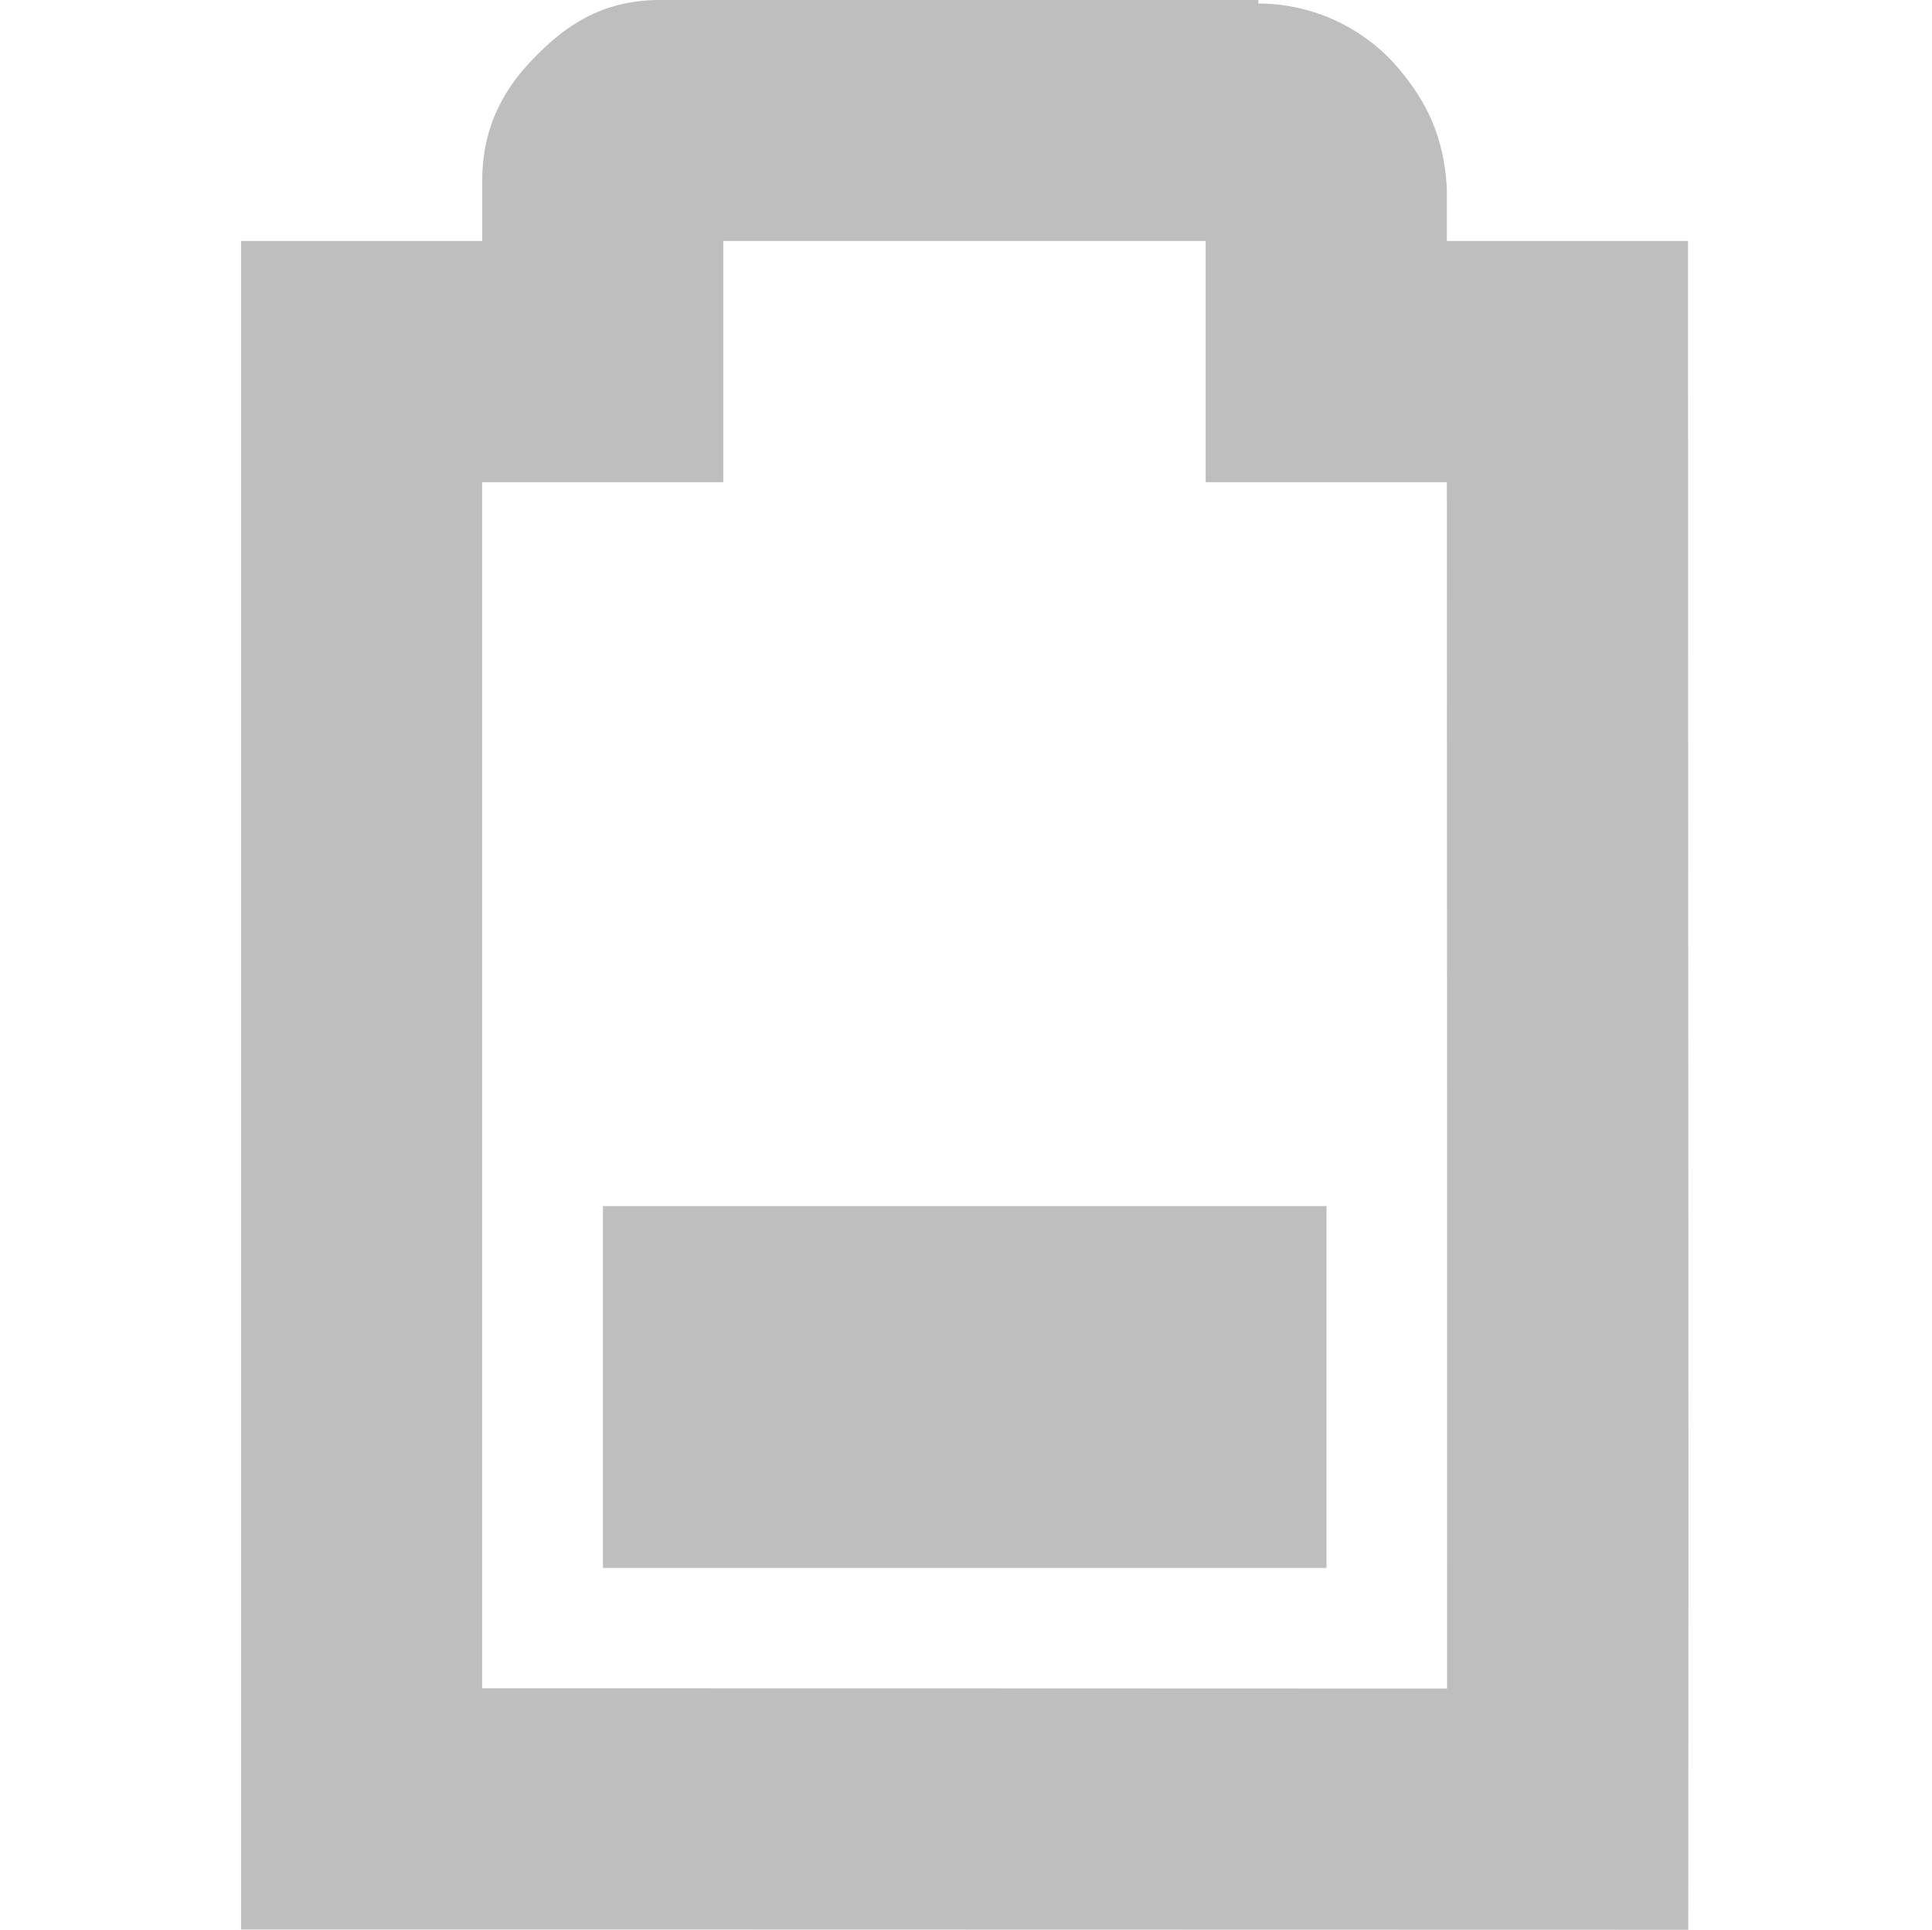
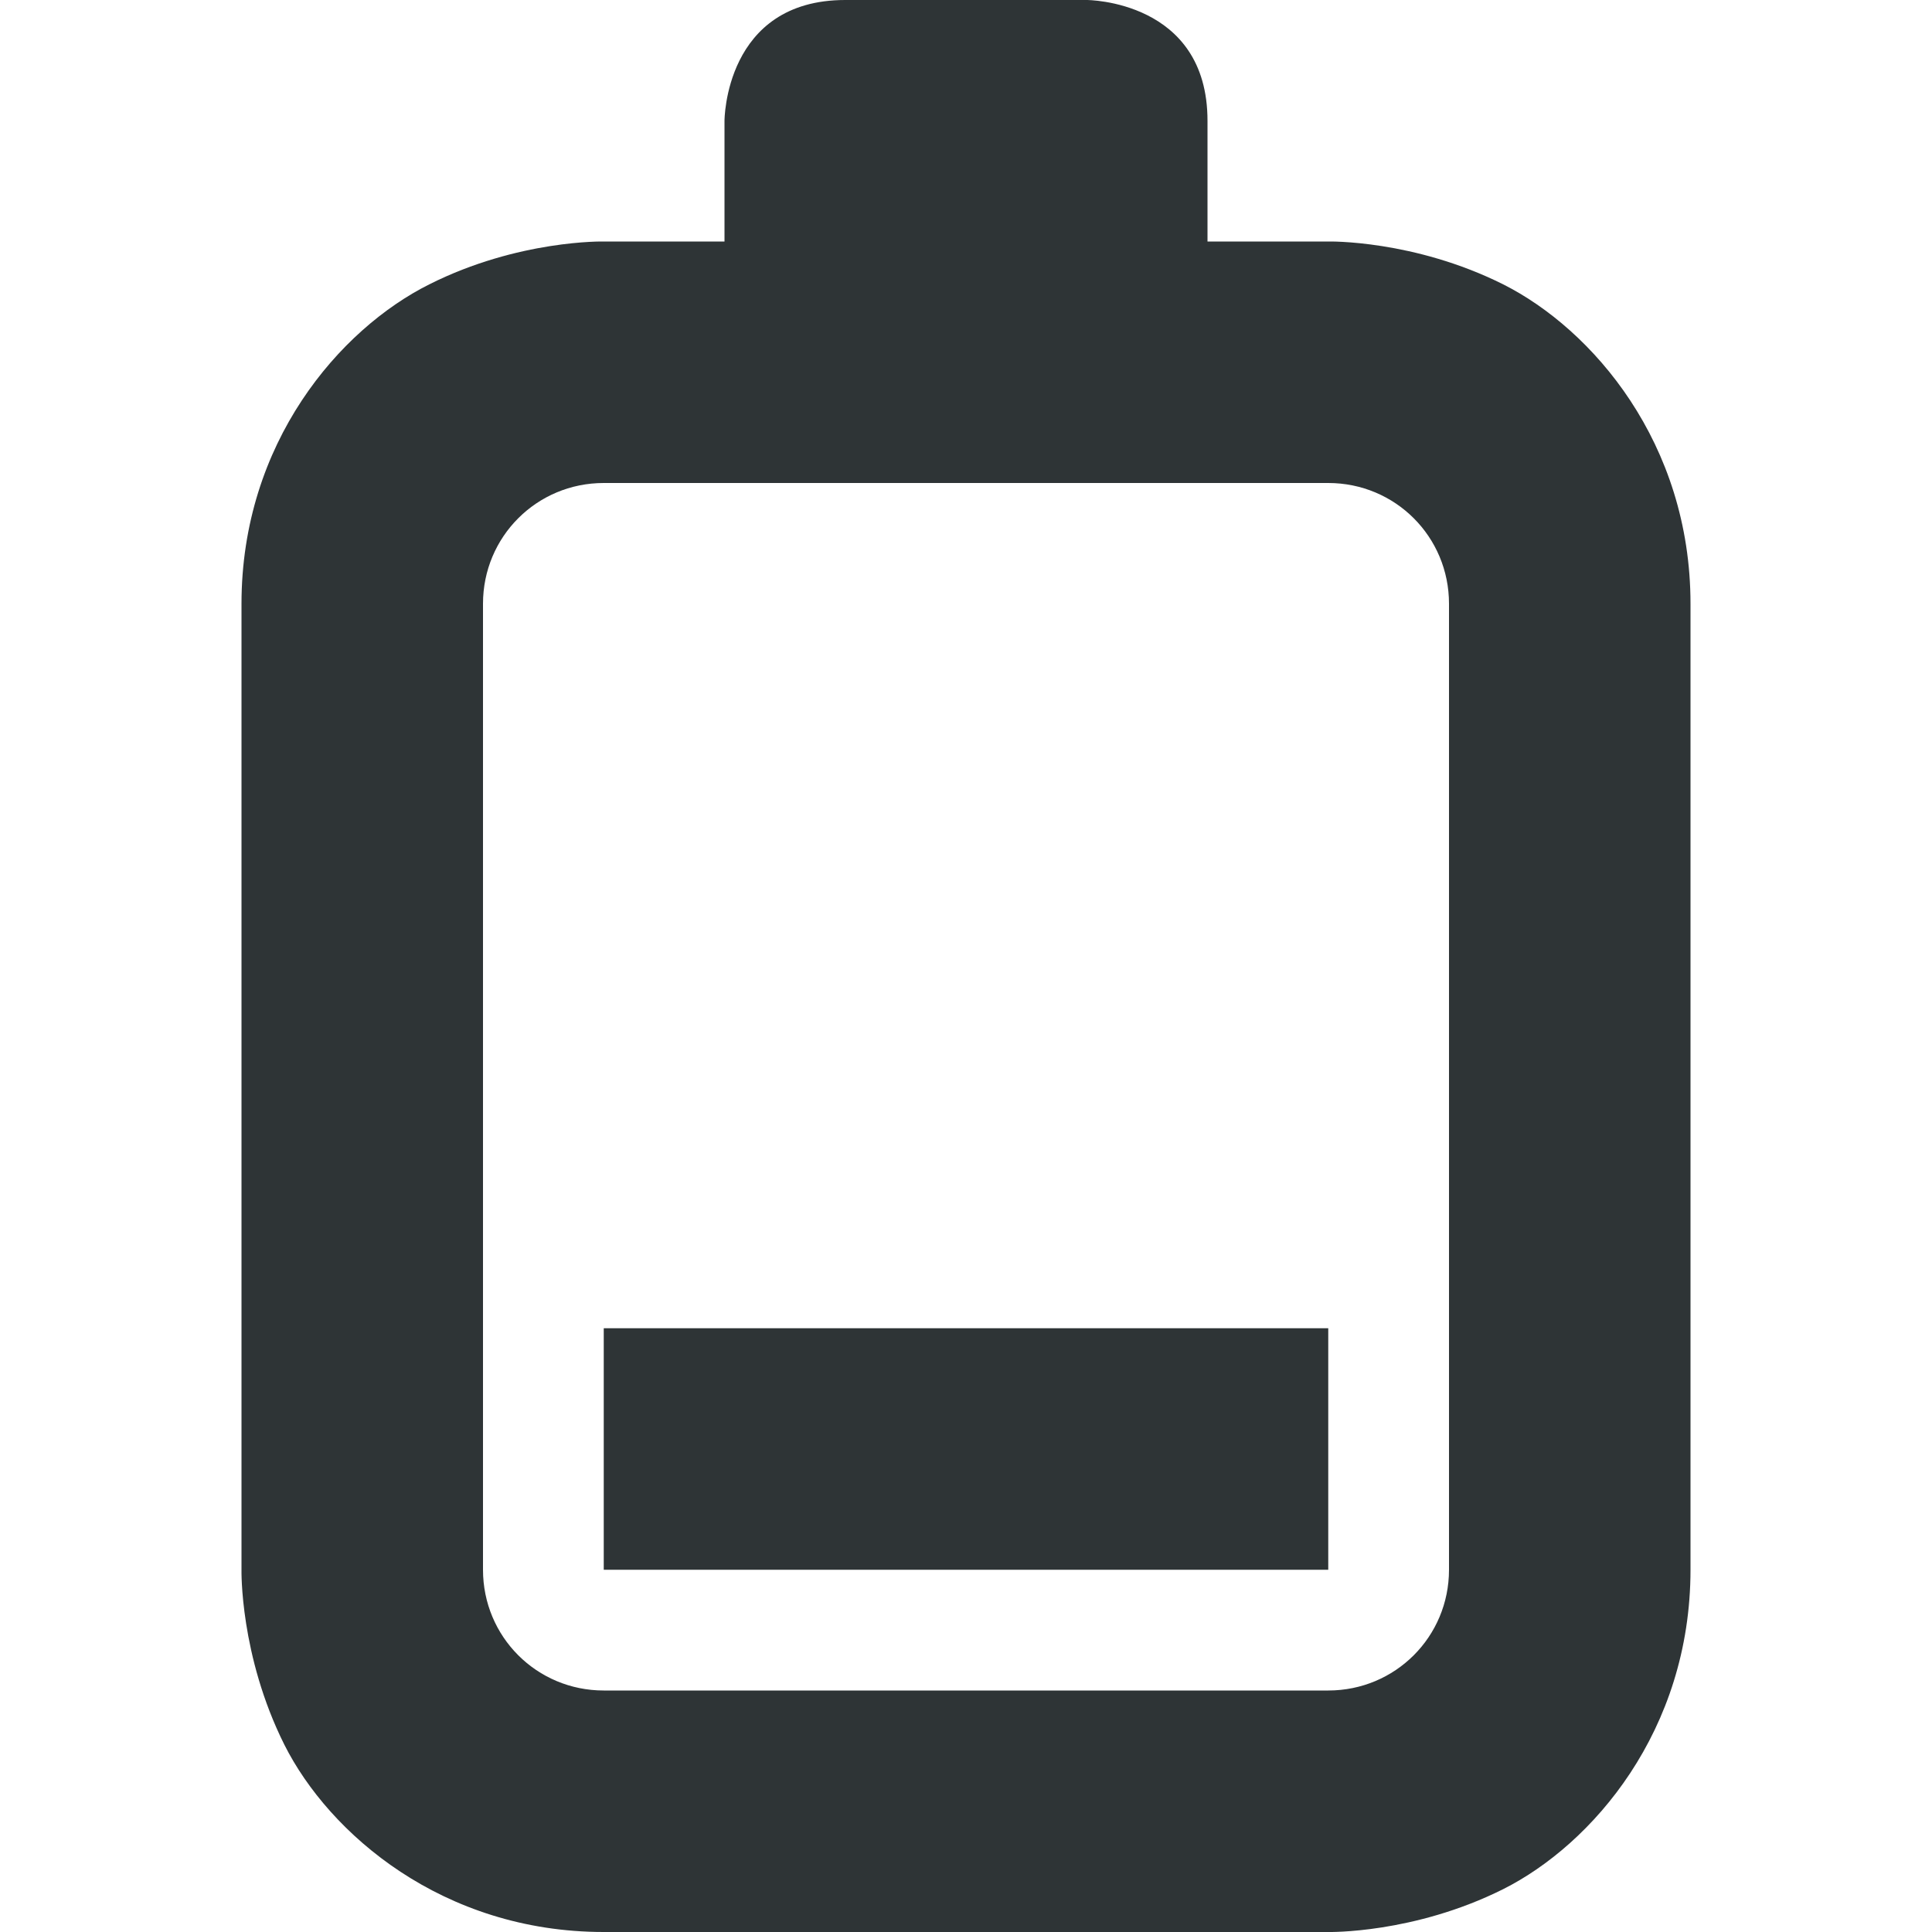
- <svg xmlns="http://www.w3.org/2000/svg" id="svg7384" height="16" width="16.021" version="1.1">
-   <defs id="defs11" />
-   <path style="fill:#bebebe;fill-opacity:1" d="m 5,10 v 3 h 6 v -3 z" id="rect6060-6" />
-   <path style="color:#bebebe;text-indent:0;text-transform:none;fill:#bebebe" d="M 5.467,-0.002 5.471,0 c -0.49,0 -0.796,0.228 -1.031,0.469 -0.24,0.24 -0.441,0.559 -0.441,1.029 v 0.5 c -0.667,0 -1.333,0 -2,0 0,4.333 0,8.667 0,13 v 1 C 6.125,15.997 10.439,16 14,16 14.004,11.664 13.998,7.331 13.998,2.998 v -1 c -0.667,0 -1.333,0 -2,0 v -0.375 -0.031 -0.031 C 11.974,1.13 11.828,0.839 11.592,0.561 11.368,0.296 10.965,0.031 10.435,0.029 V -0.002 H 10.373 Z m 0.531,2 h 4 v 2 H 11.998 C 12,7.331 12,10.664 12,14 9.332,13.999 6.668,13.998 3.998,13.998 V 3.998 h 2 z" id="path10743" />
+ <svg xmlns="http://www.w3.org/2000/svg" height="16px" viewBox="0 0 16 16" width="16px">
+   <path d="m 7 0 c -1 0 -1 1 -1 1 v 1 h -1 s -0.707 -0.016 -1.445 0.355 c -0.742 0.371 -1.555 1.312 -1.555 2.645 v 8 s -0.016 0.707 0.355 1.449 c 0.371 0.738 1.312 1.551 2.645 1.551 h 6 s 0.707 0.016 1.449 -0.355 c 0.738 -0.371 1.551 -1.312 1.551 -2.645 v -8 c 0 -1.332 -0.812 -2.273 -1.551 -2.645 c -0.742 -0.371 -1.449 -0.355 -1.449 -0.355 h -1 v -1 c 0 -1 -1 -1 -1 -1 z m 4 4 c 0.555 0 1 0.445 1 1 v 8 c 0 0.555 -0.445 1 -1 1 h -6 c -0.555 0 -1 -0.445 -1 -1 v -8 c 0 -0.555 0.445 -1 1 -1 z m -6 7 v 2 h 6 v -2 z m 0 0" fill="#2e3436" />
</svg>
